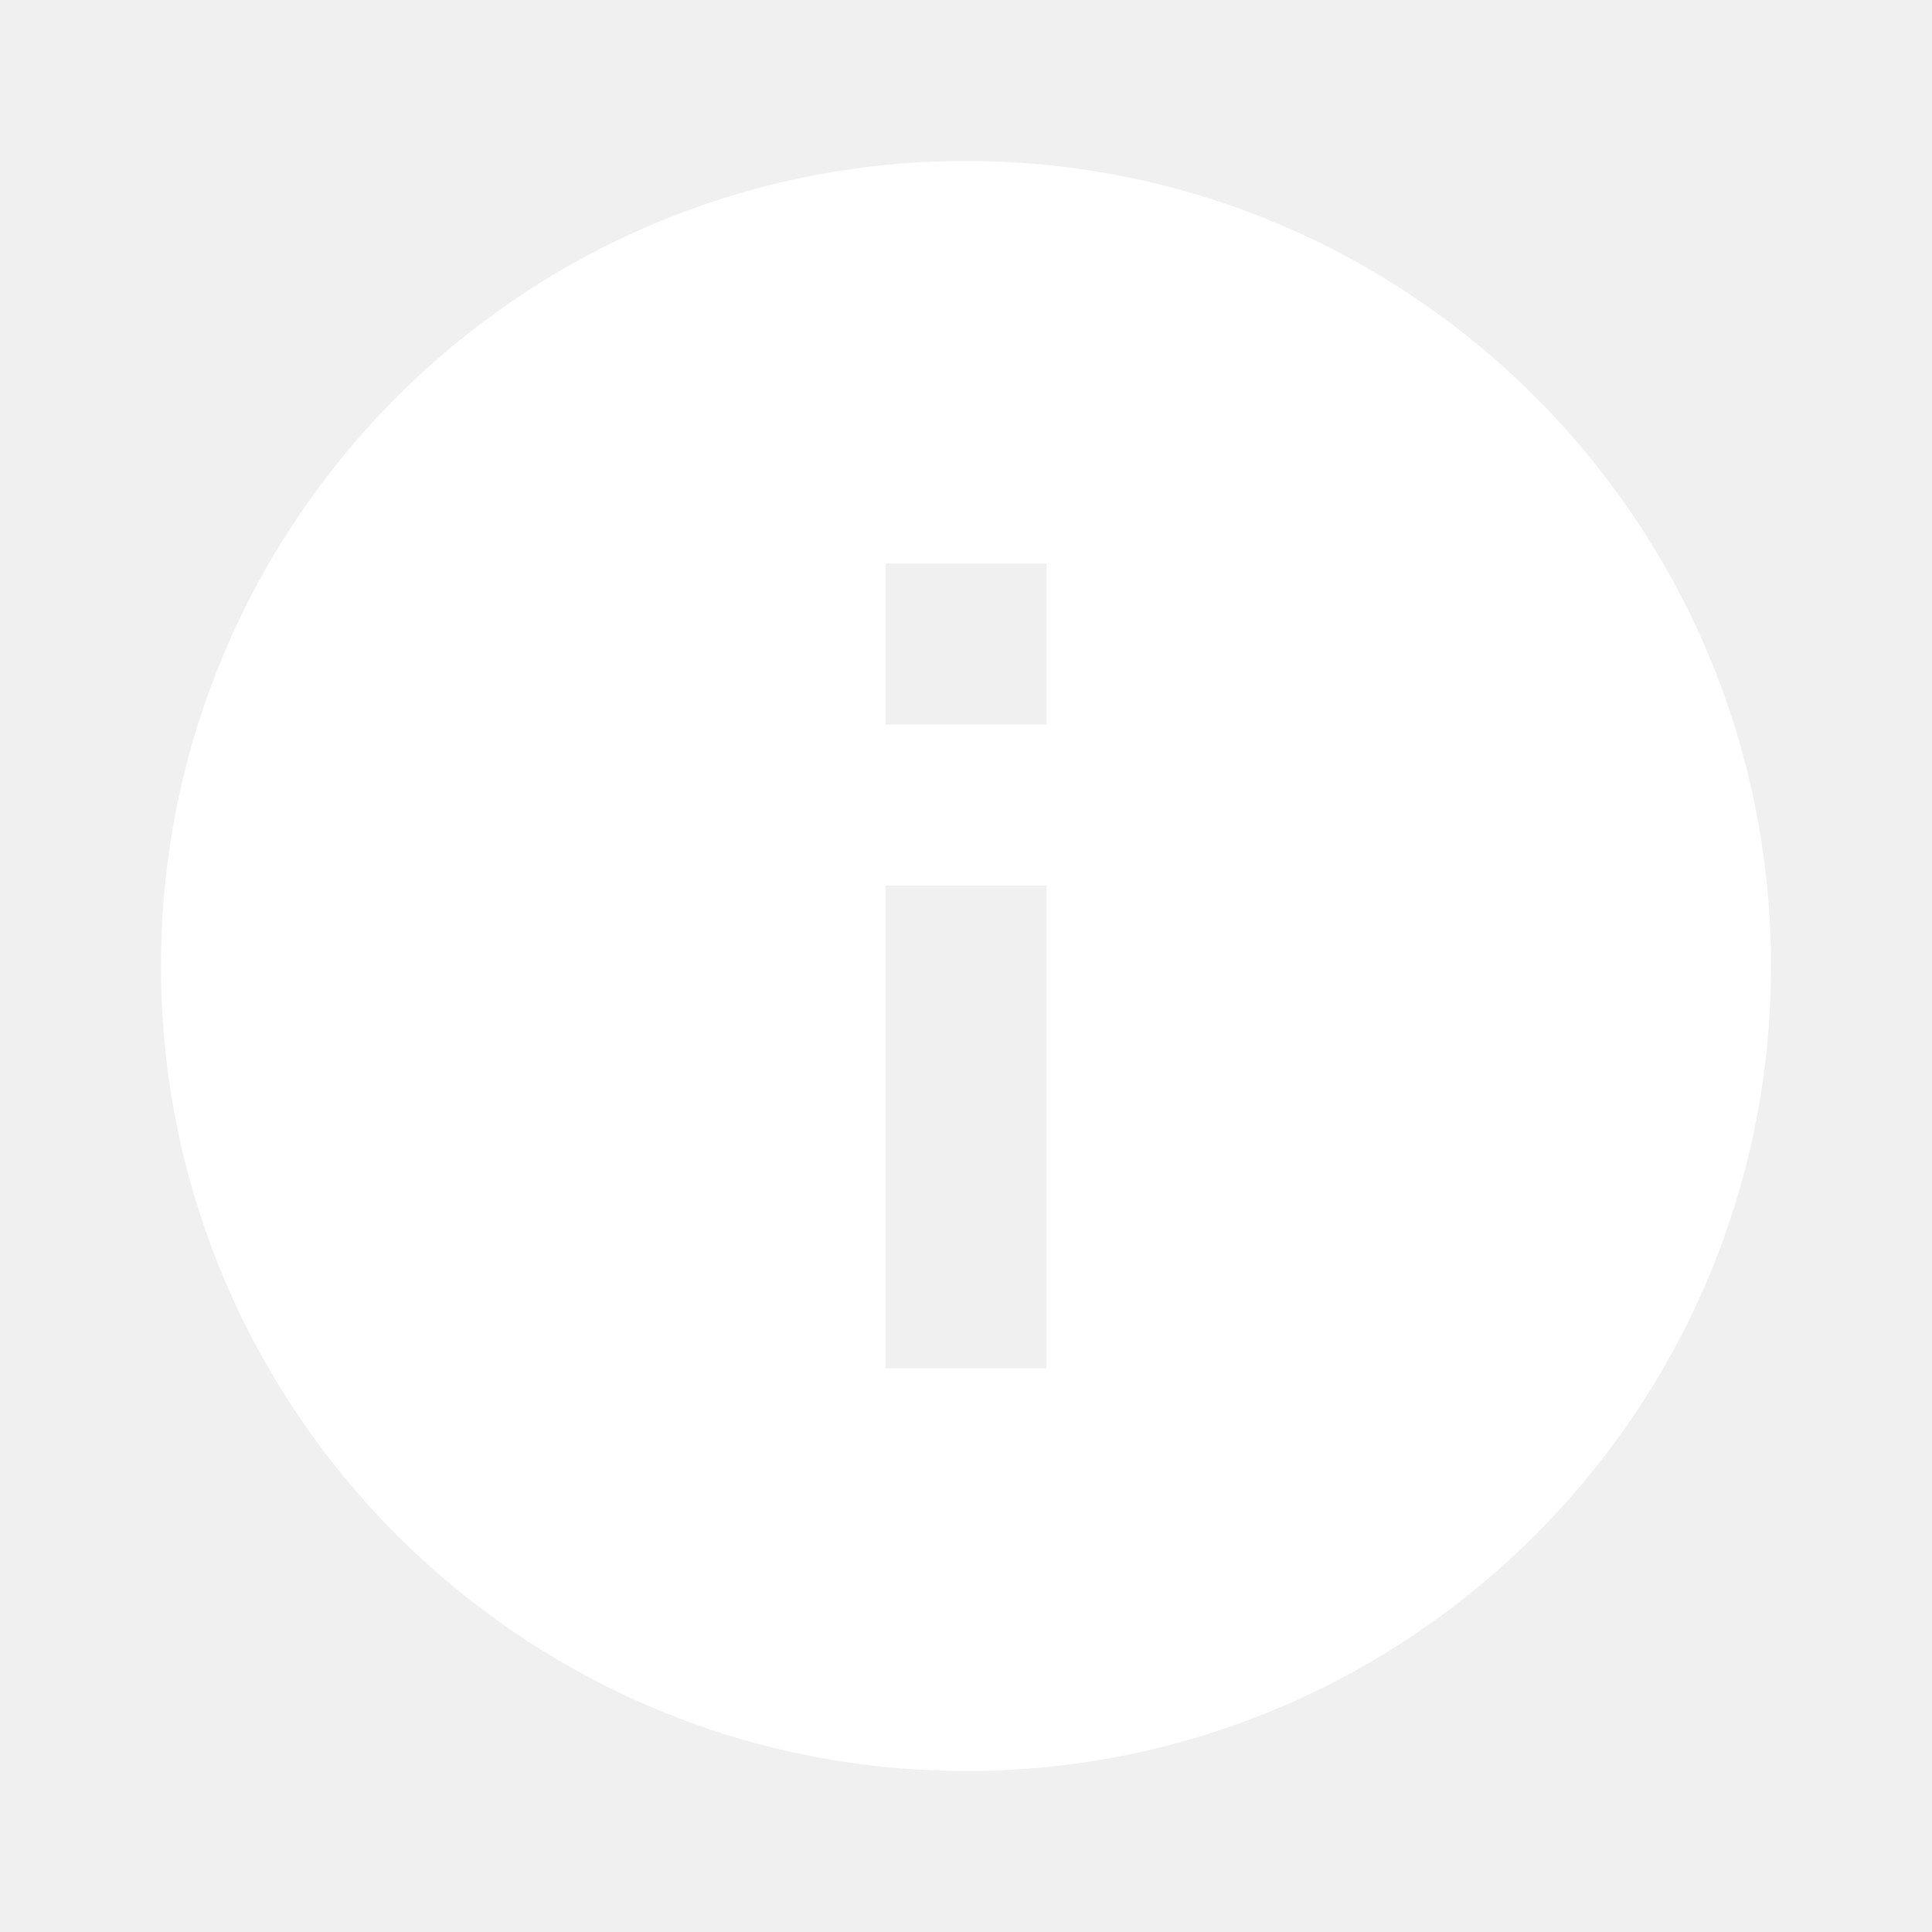
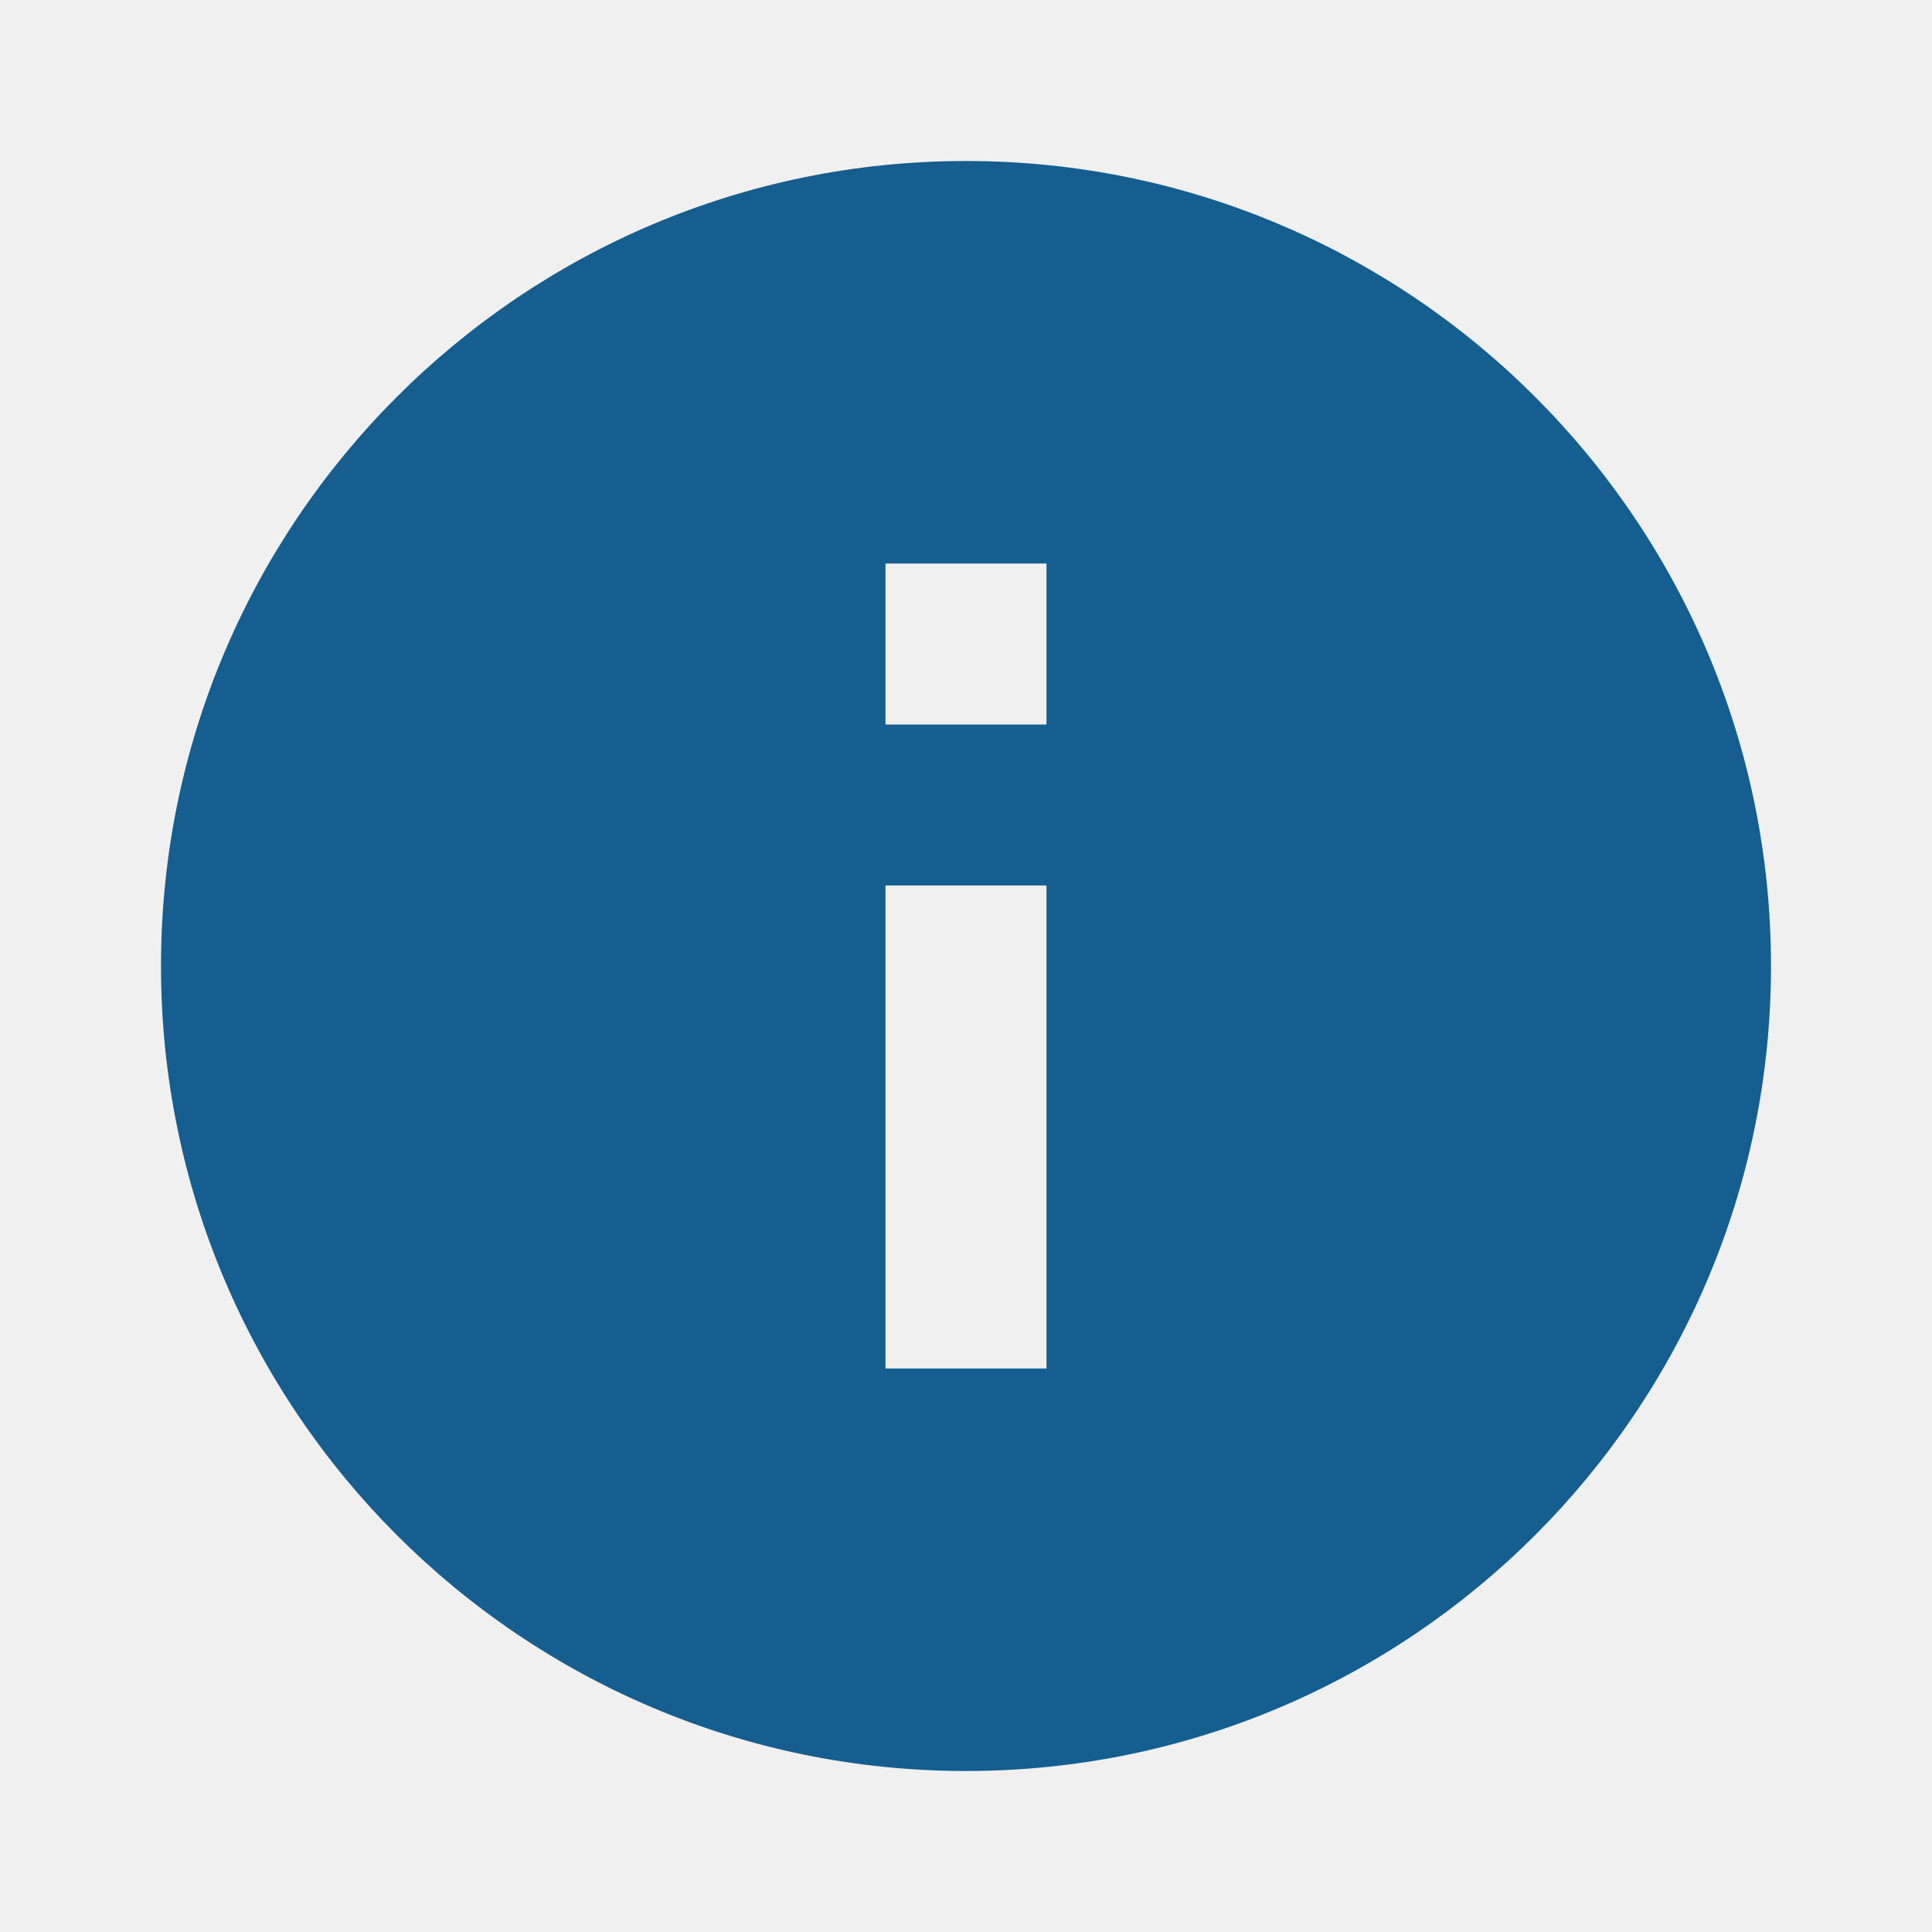
- <svg xmlns="http://www.w3.org/2000/svg" height="24px" viewBox="0 0 24 24" width="24px" fill="#FFFFFF">
+ <svg xmlns="http://www.w3.org/2000/svg" height="24px" viewBox="0 0 24 24" width="24px" fill="#155e8f">
  <path d="M0 0h24v24H0z" fill="none" />
  <path d="M12 2C6.48 2 2 6.48 2 12s4.48 10 10 10 10-4.48 10-10S17.52 2 12 2zm1 15h-2v-6h2v6zm0-8h-2V7h2v2z" />
</svg>
